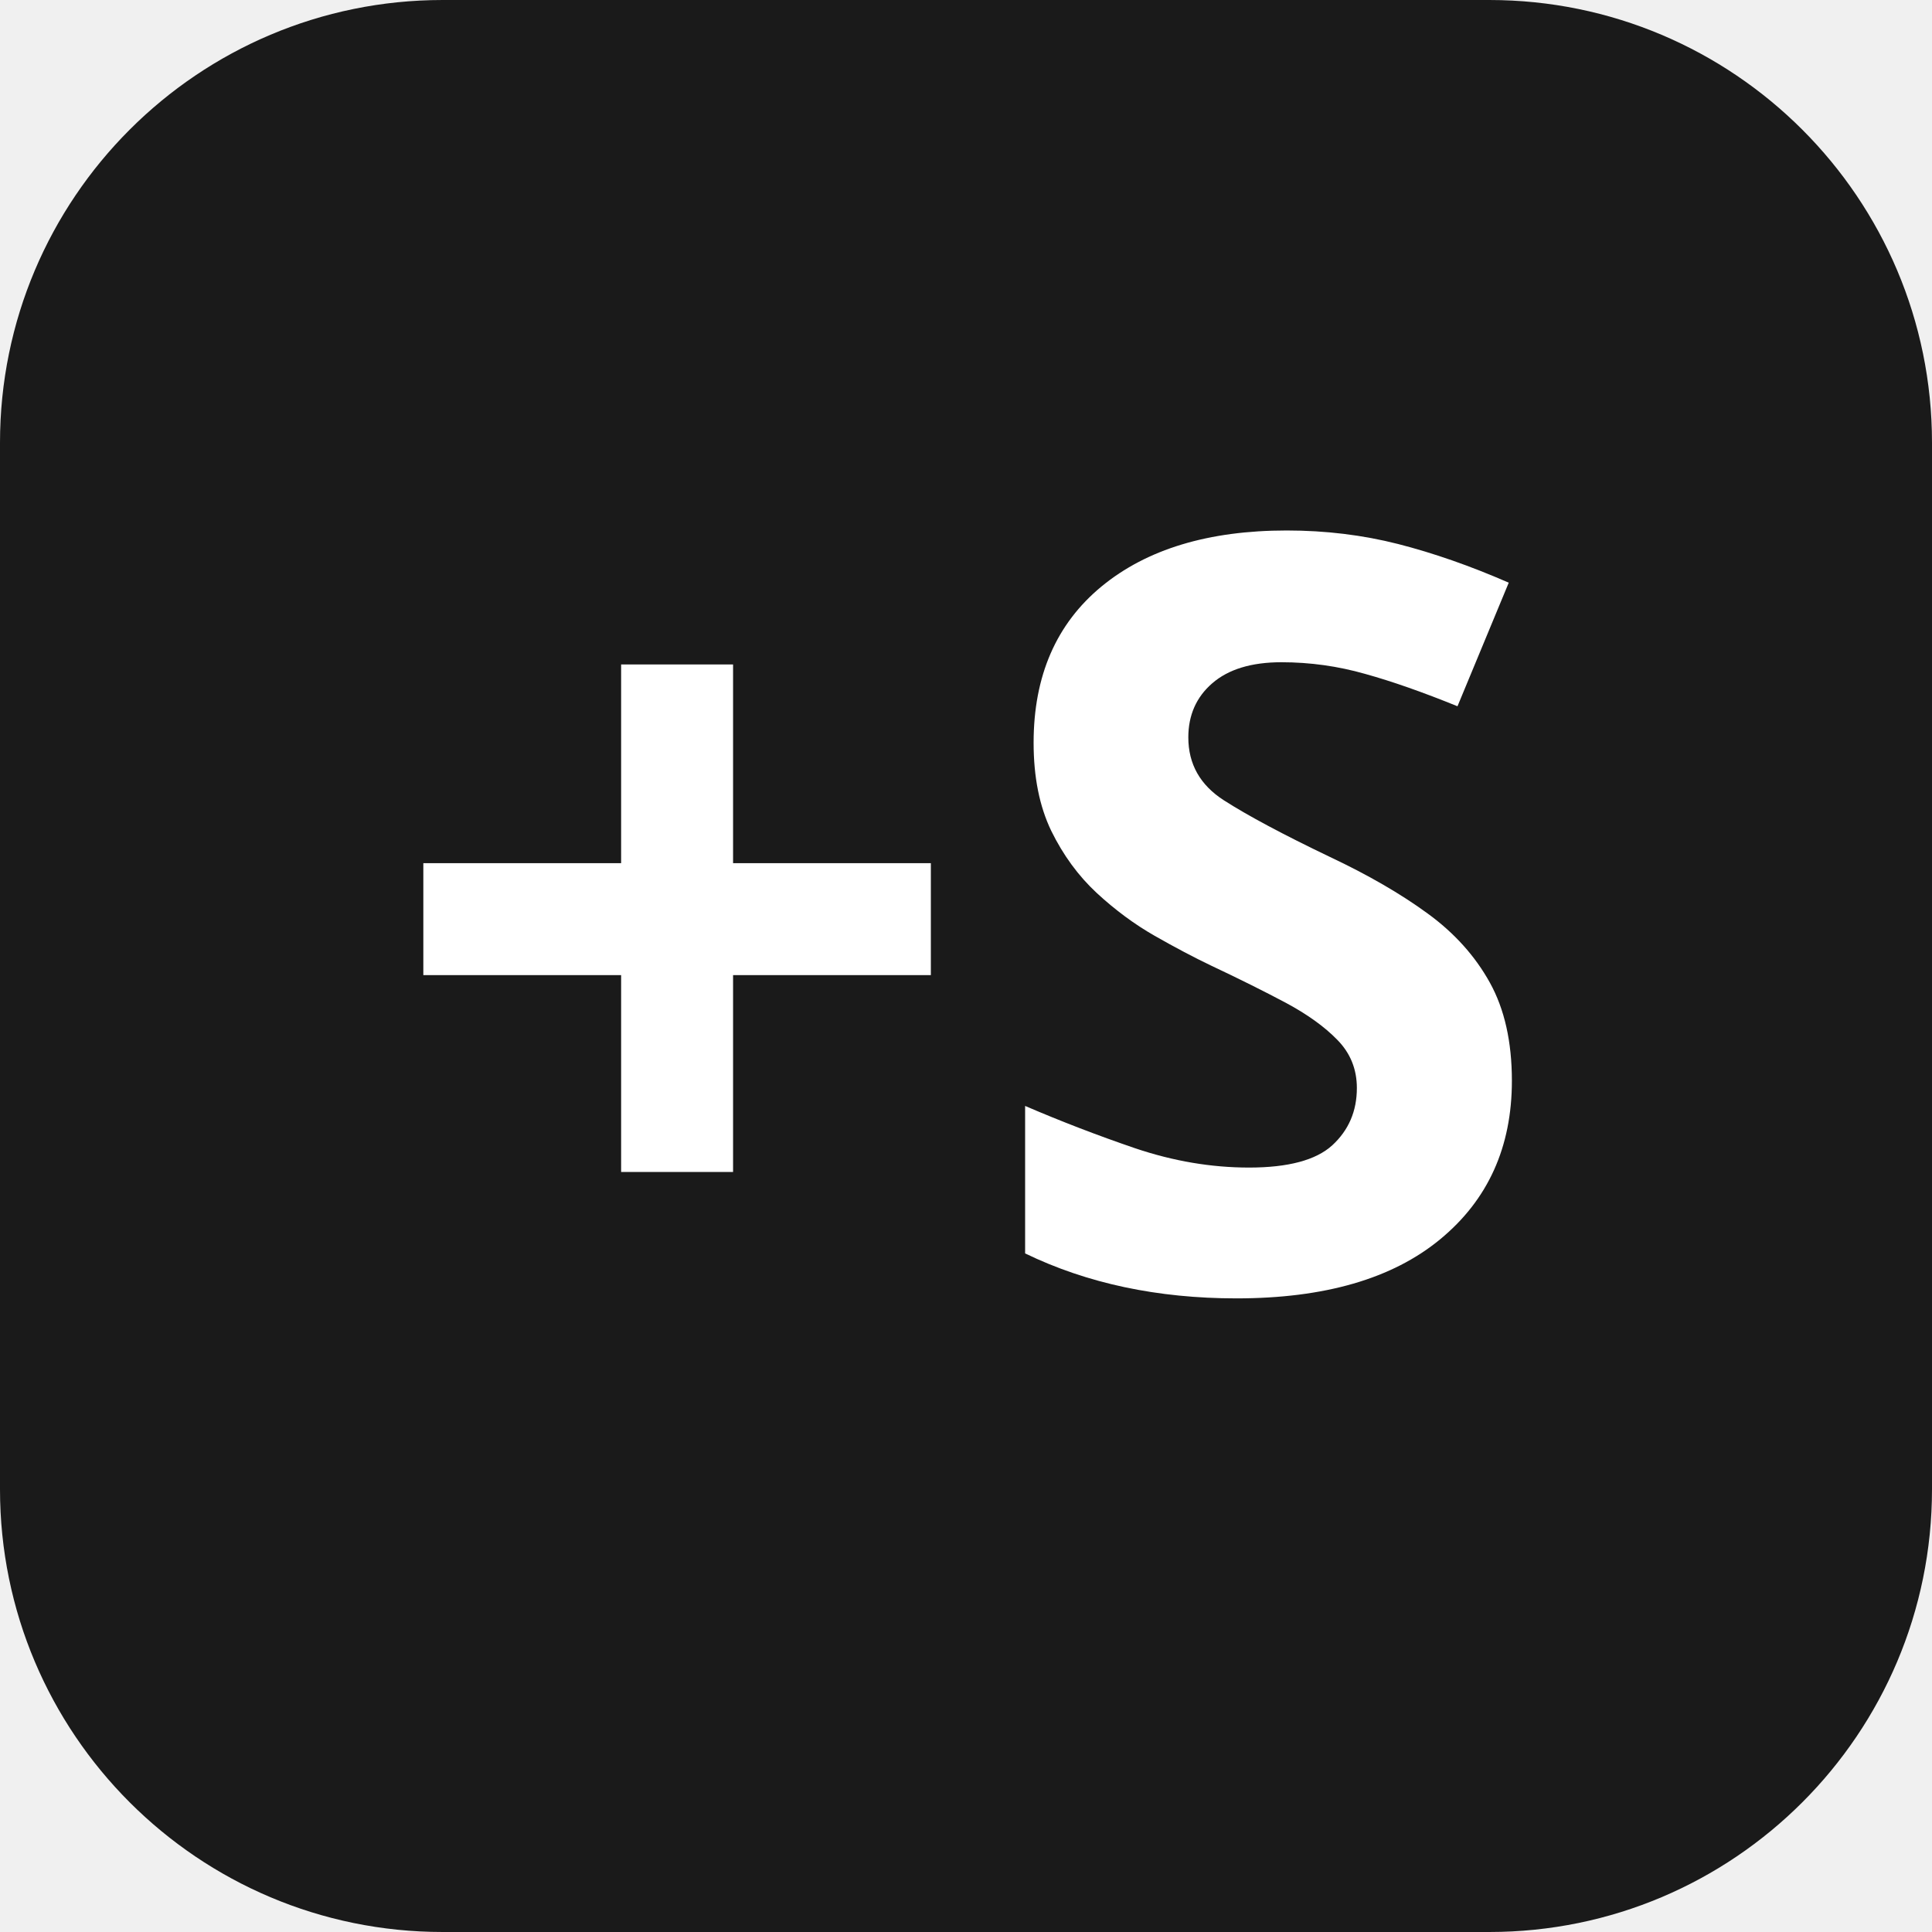
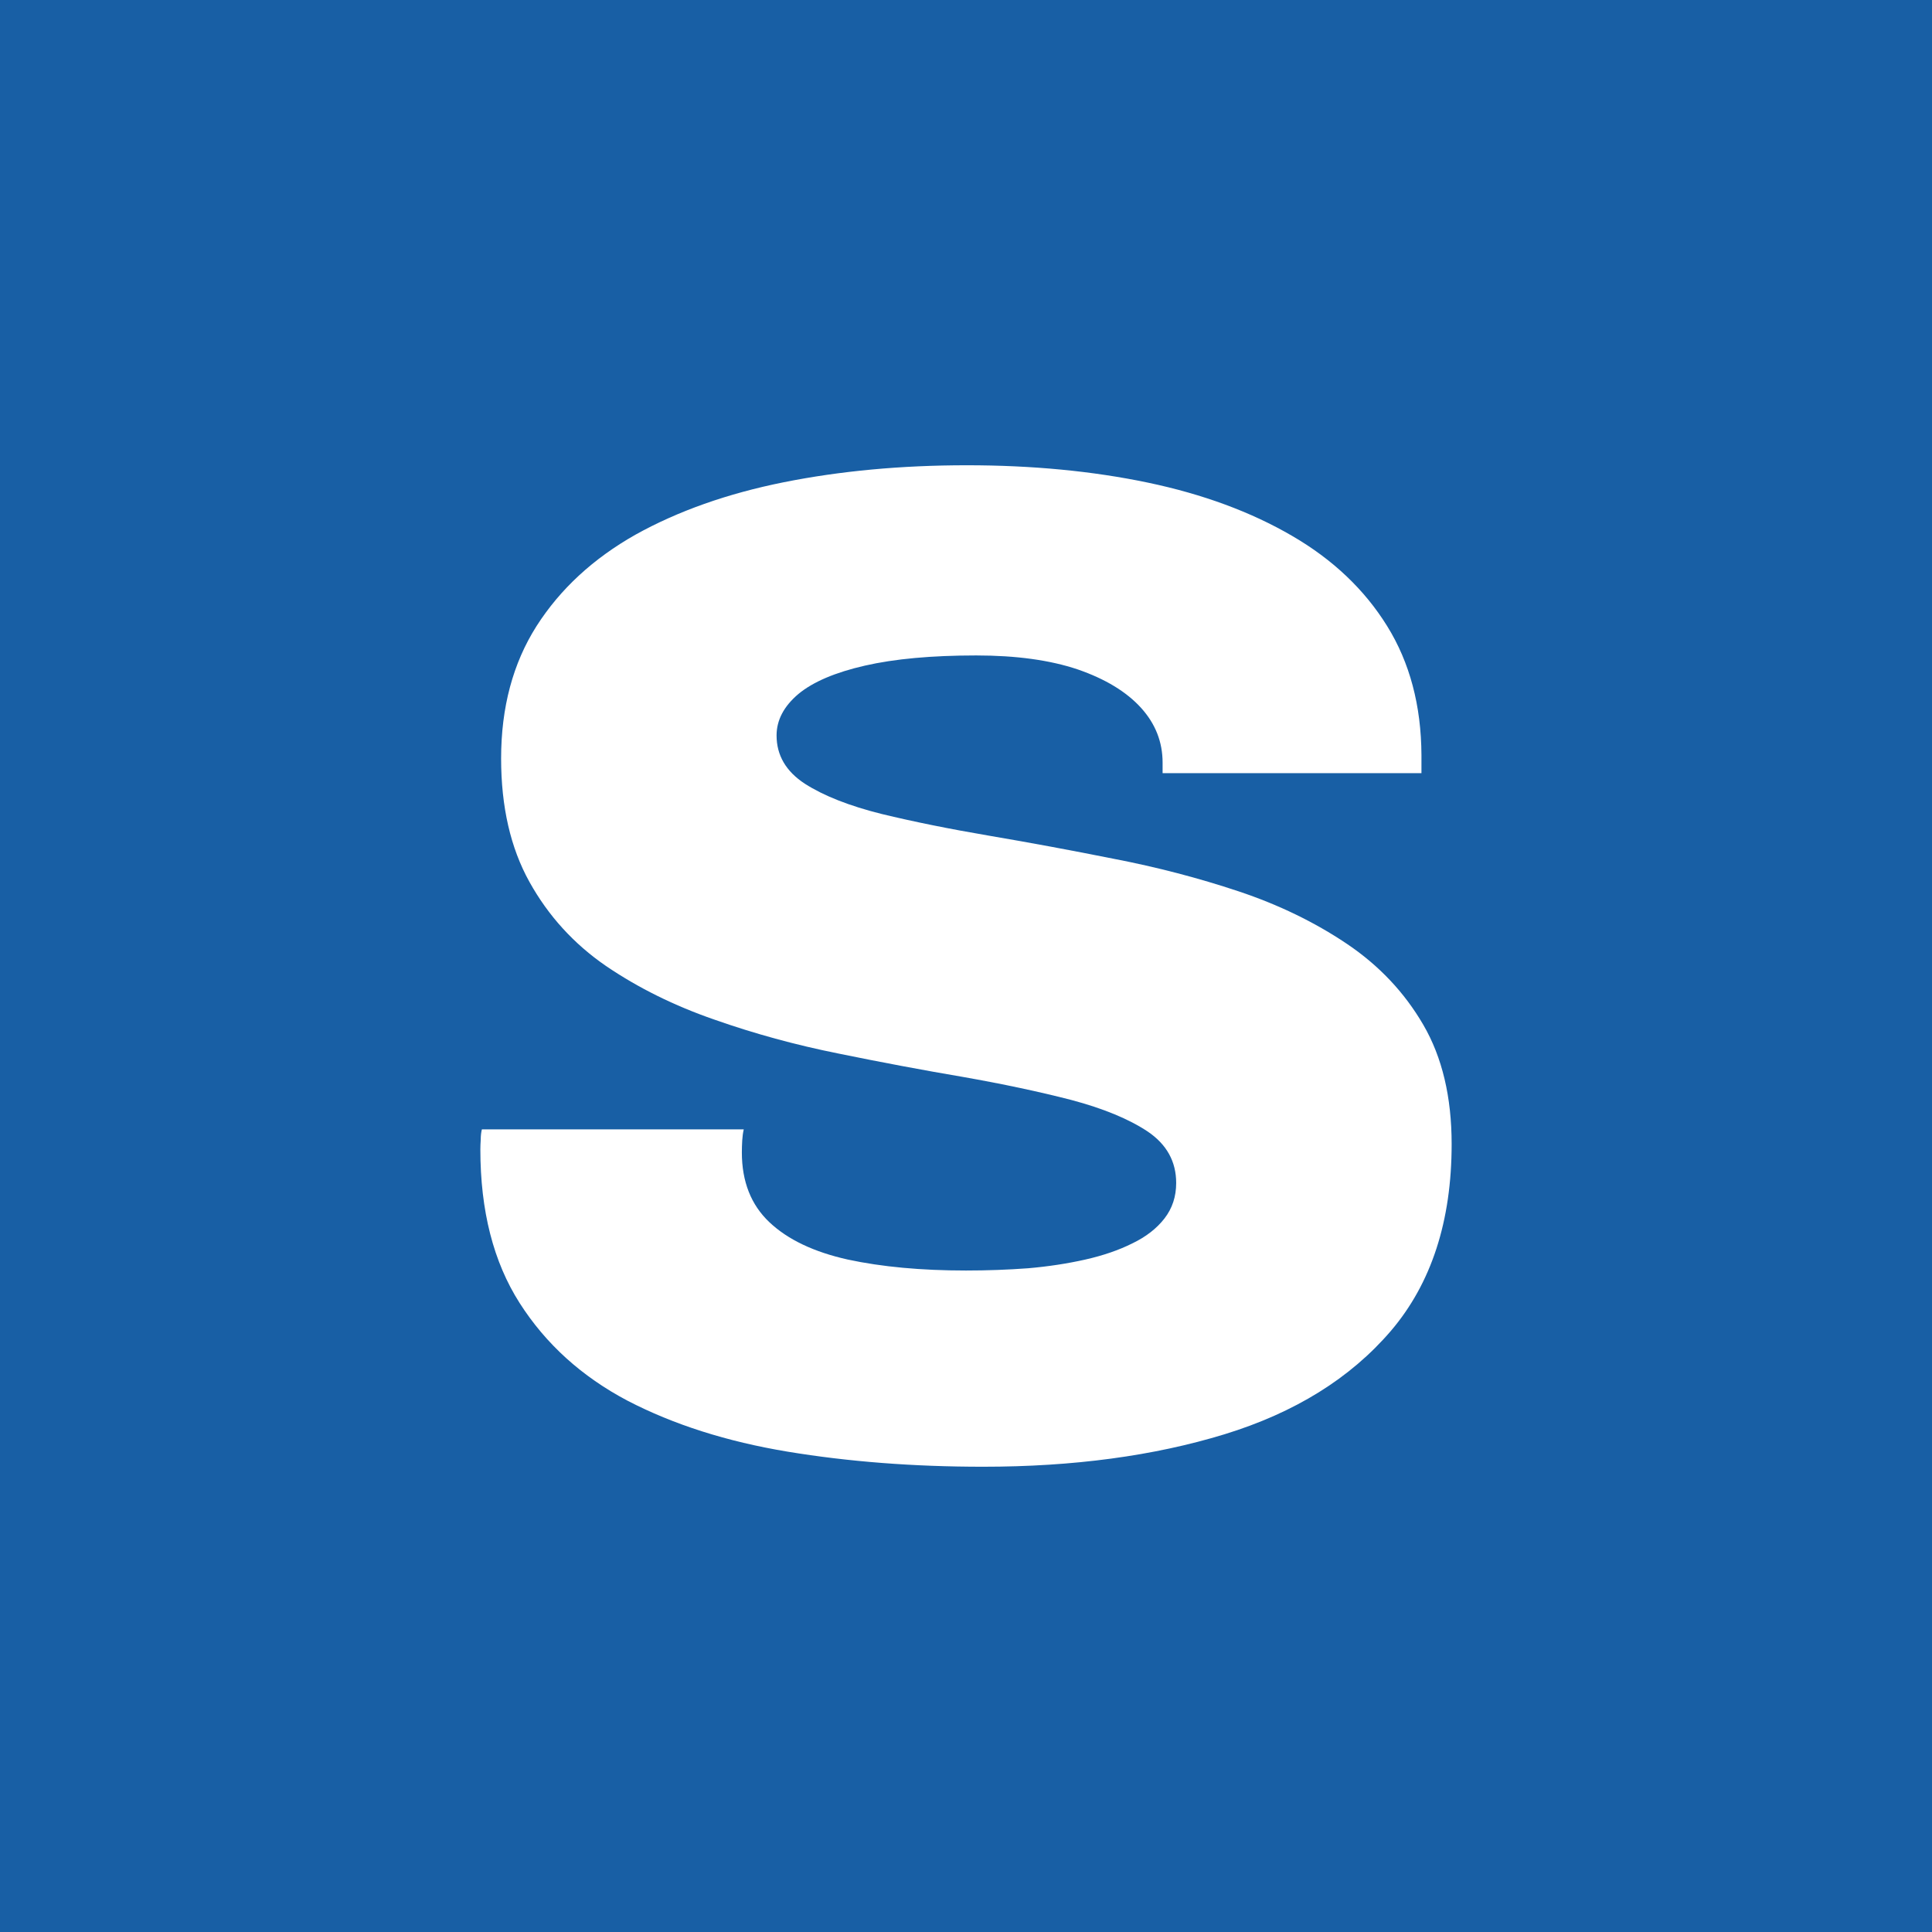
- <svg xmlns="http://www.w3.org/2000/svg" viewBox="0 0 96 96">
-   <rect width="96" height="96" rx="22" fill="#1A1A1A" />
-   <text x="48" y="64" font-family="Archivo, system-ui, sans-serif" font-size="52" font-weight="800" fill="#FFFFFF" text-anchor="middle">+S</text>
+ <svg xmlns="http://www.w3.org/2000/svg" viewBox="0 0 512 512">
+   <rect width="512" height="512" fill="#185FA5" />
+   <path fill="#FFFFFF" d="M260.5 388.7Q232.9 388.7 208.7 384.7Q184.6 380.7 166.3 371.2Q148.1 361.6 137.7 345.3Q127.3 329 127.3 304.6Q127.3 303.5 127.4 302Q127.4 300.5 127.7 299.3H197.1Q196.8 300.6 196.7 302.2Q196.6 303.9 196.6 305.4Q196.6 317 203.9 323.9Q211.2 330.8 224.7 333.8Q238.2 336.7 256 336.7Q264.4 336.7 272.5 336.1Q280.5 335.4 287.6 333.8Q294.7 332.2 300.1 329.5Q305.5 326.9 308.6 322.9Q311.7 318.9 311.7 313.5Q311.7 305 304.2 299.9Q296.7 294.9 283.9 291.5Q271.1 288.2 255.2 285.4Q239.3 282.7 222.2 279.2Q205.2 275.8 189.3 270.2Q173.4 264.7 160.6 256Q147.8 247.2 140.3 233.7Q132.8 220.2 132.8 201Q132.8 180.7 142.2 165.9Q151.6 151.2 168.4 141.7Q185.3 132.3 207.7 127.8Q230.2 123.3 256.2 123.3Q282.2 123.3 304.2 127.9Q326.1 132.5 342.4 142Q358.6 151.4 367.6 165.9Q376.6 180.4 376.7 200.1V204.9H308.1V202.1Q308.1 193.9 302.4 187.6Q296.6 181.2 285.6 177.4Q274.6 173.7 258.7 173.7Q241 173.7 229.2 176.4Q217.4 179.1 211.6 183.9Q205.8 188.8 205.8 194.9Q205.8 202.8 213.3 207.7Q220.8 212.5 233.6 215.7Q246.4 218.8 262.3 221.5Q278.2 224.2 295.2 227.6Q312.3 230.9 328.2 236.2Q344.1 241.5 356.9 250.1Q369.7 258.7 377.2 271.6Q384.7 284.5 384.7 303.2Q384.7 333.8 368.6 352.7Q352.5 371.5 324.5 380.1Q296.4 388.7 260.5 388.7Z" />
</svg>
